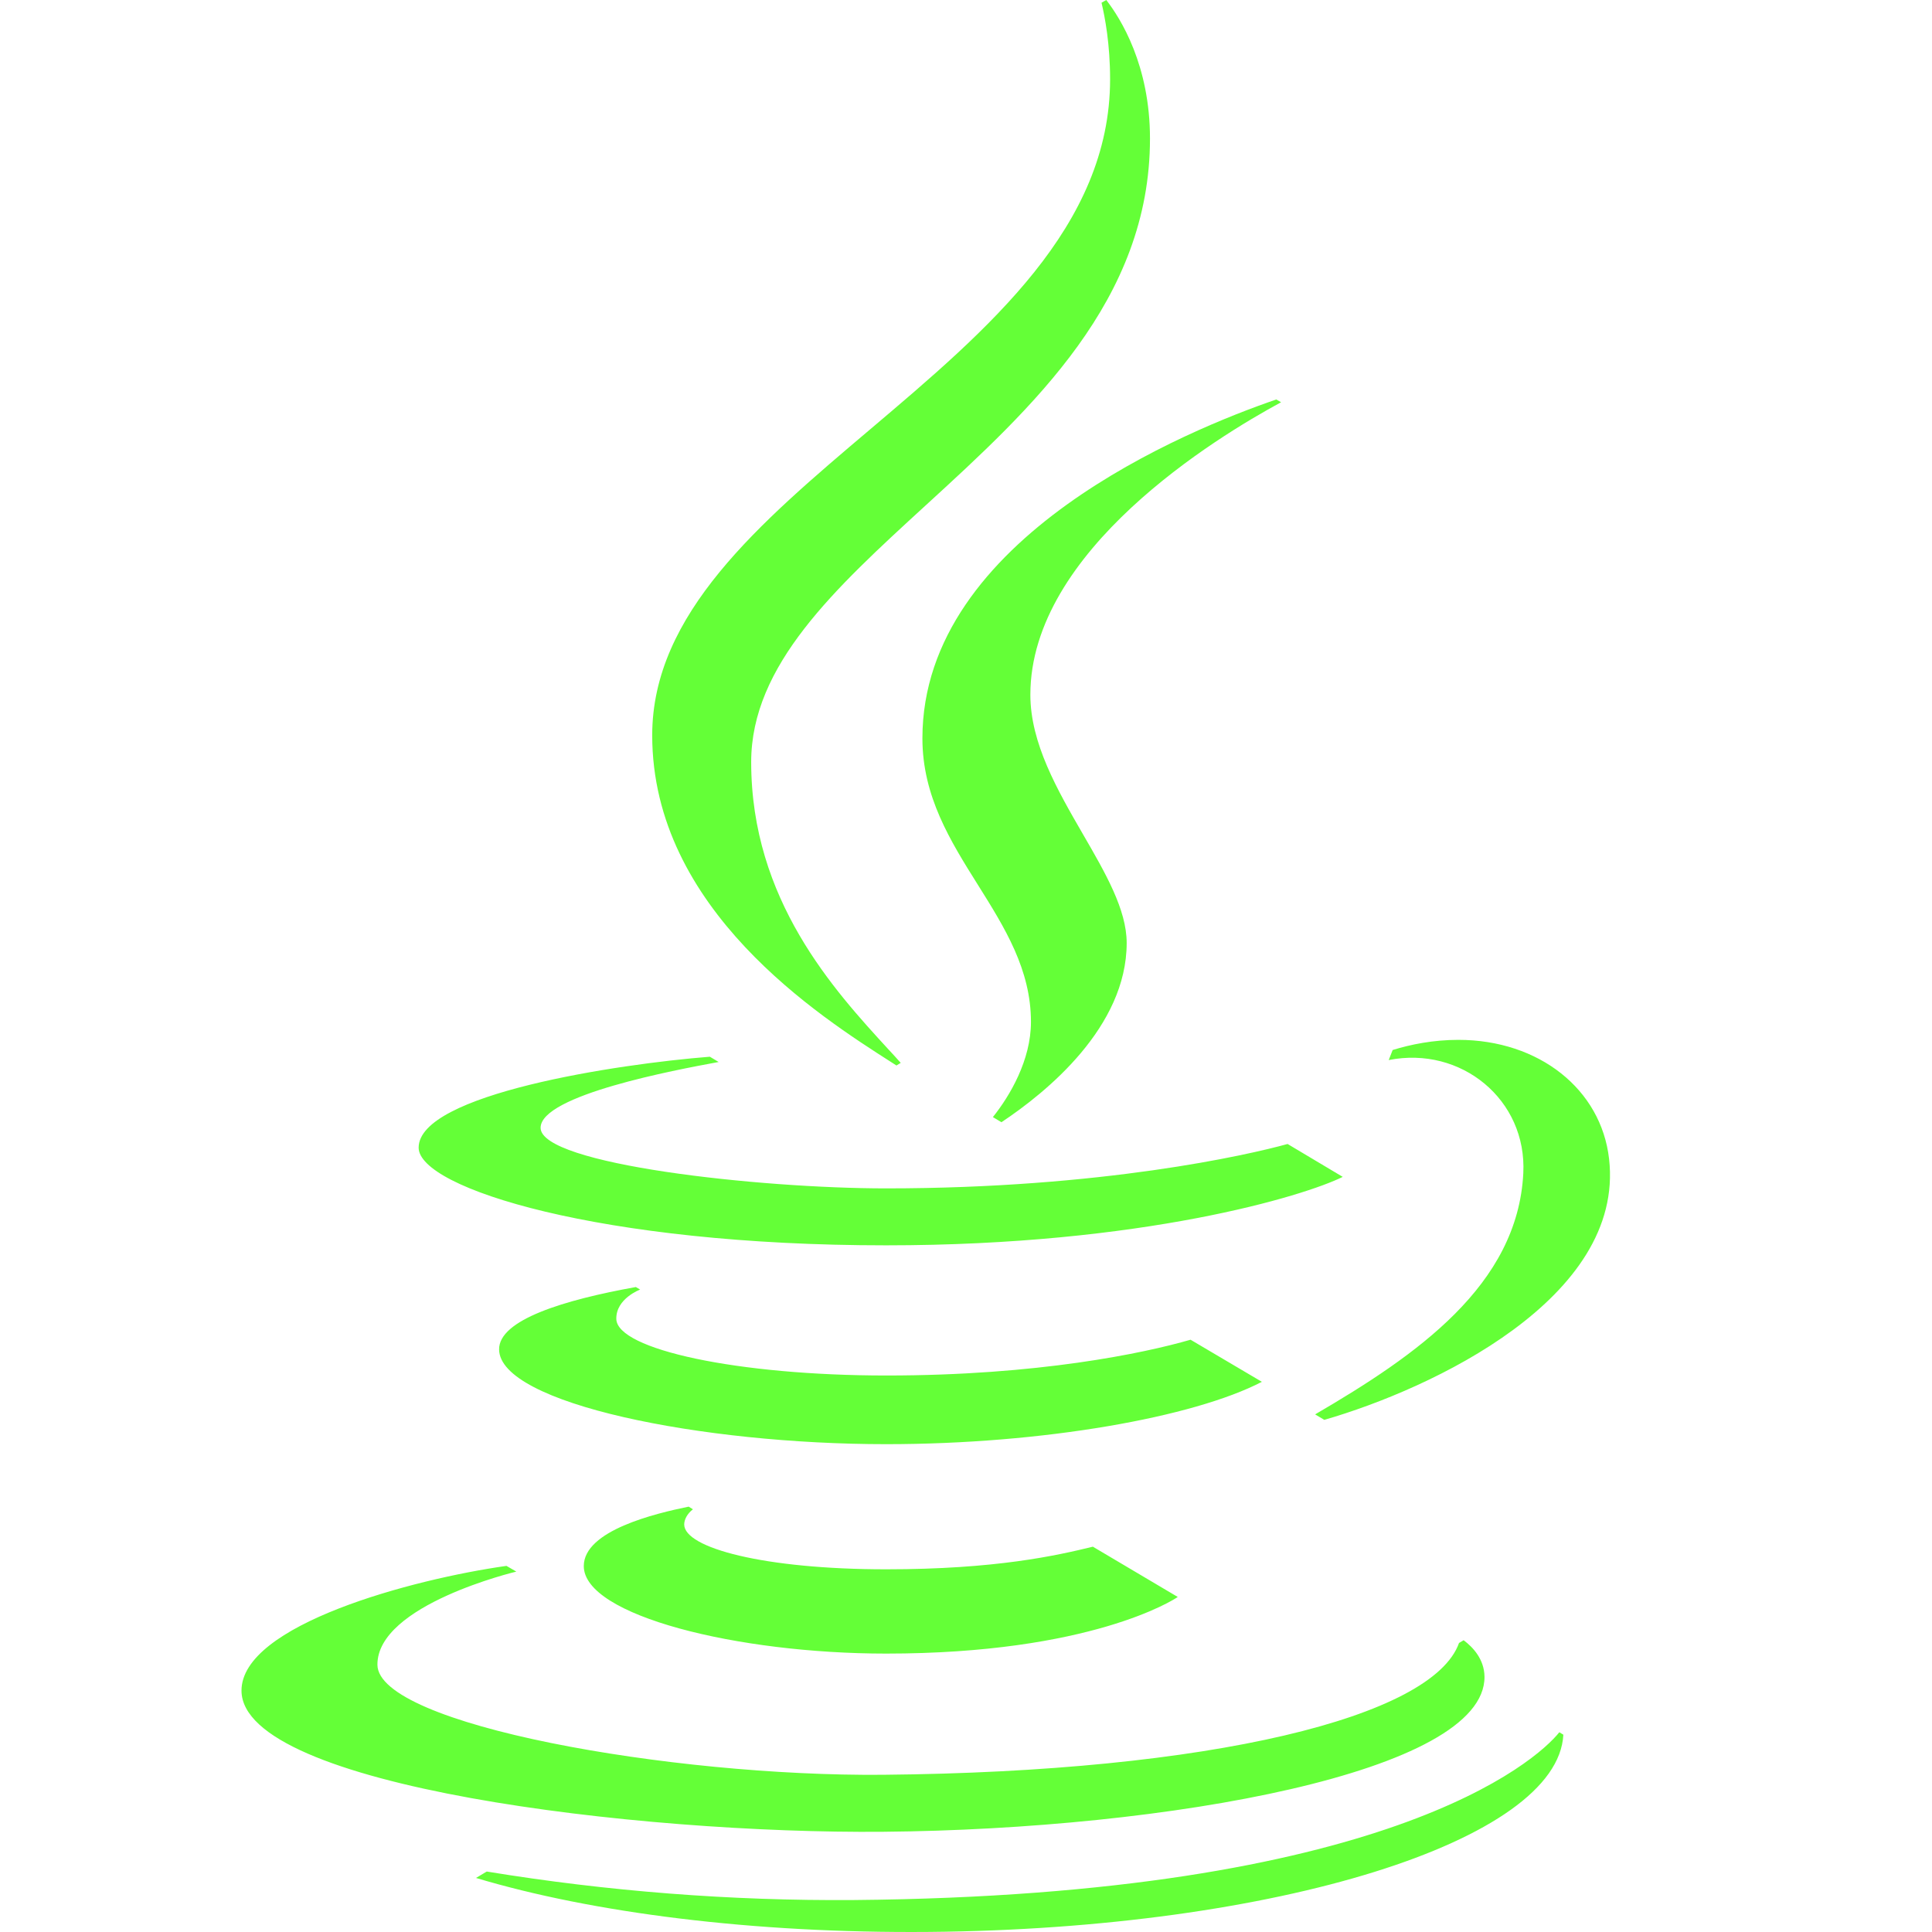
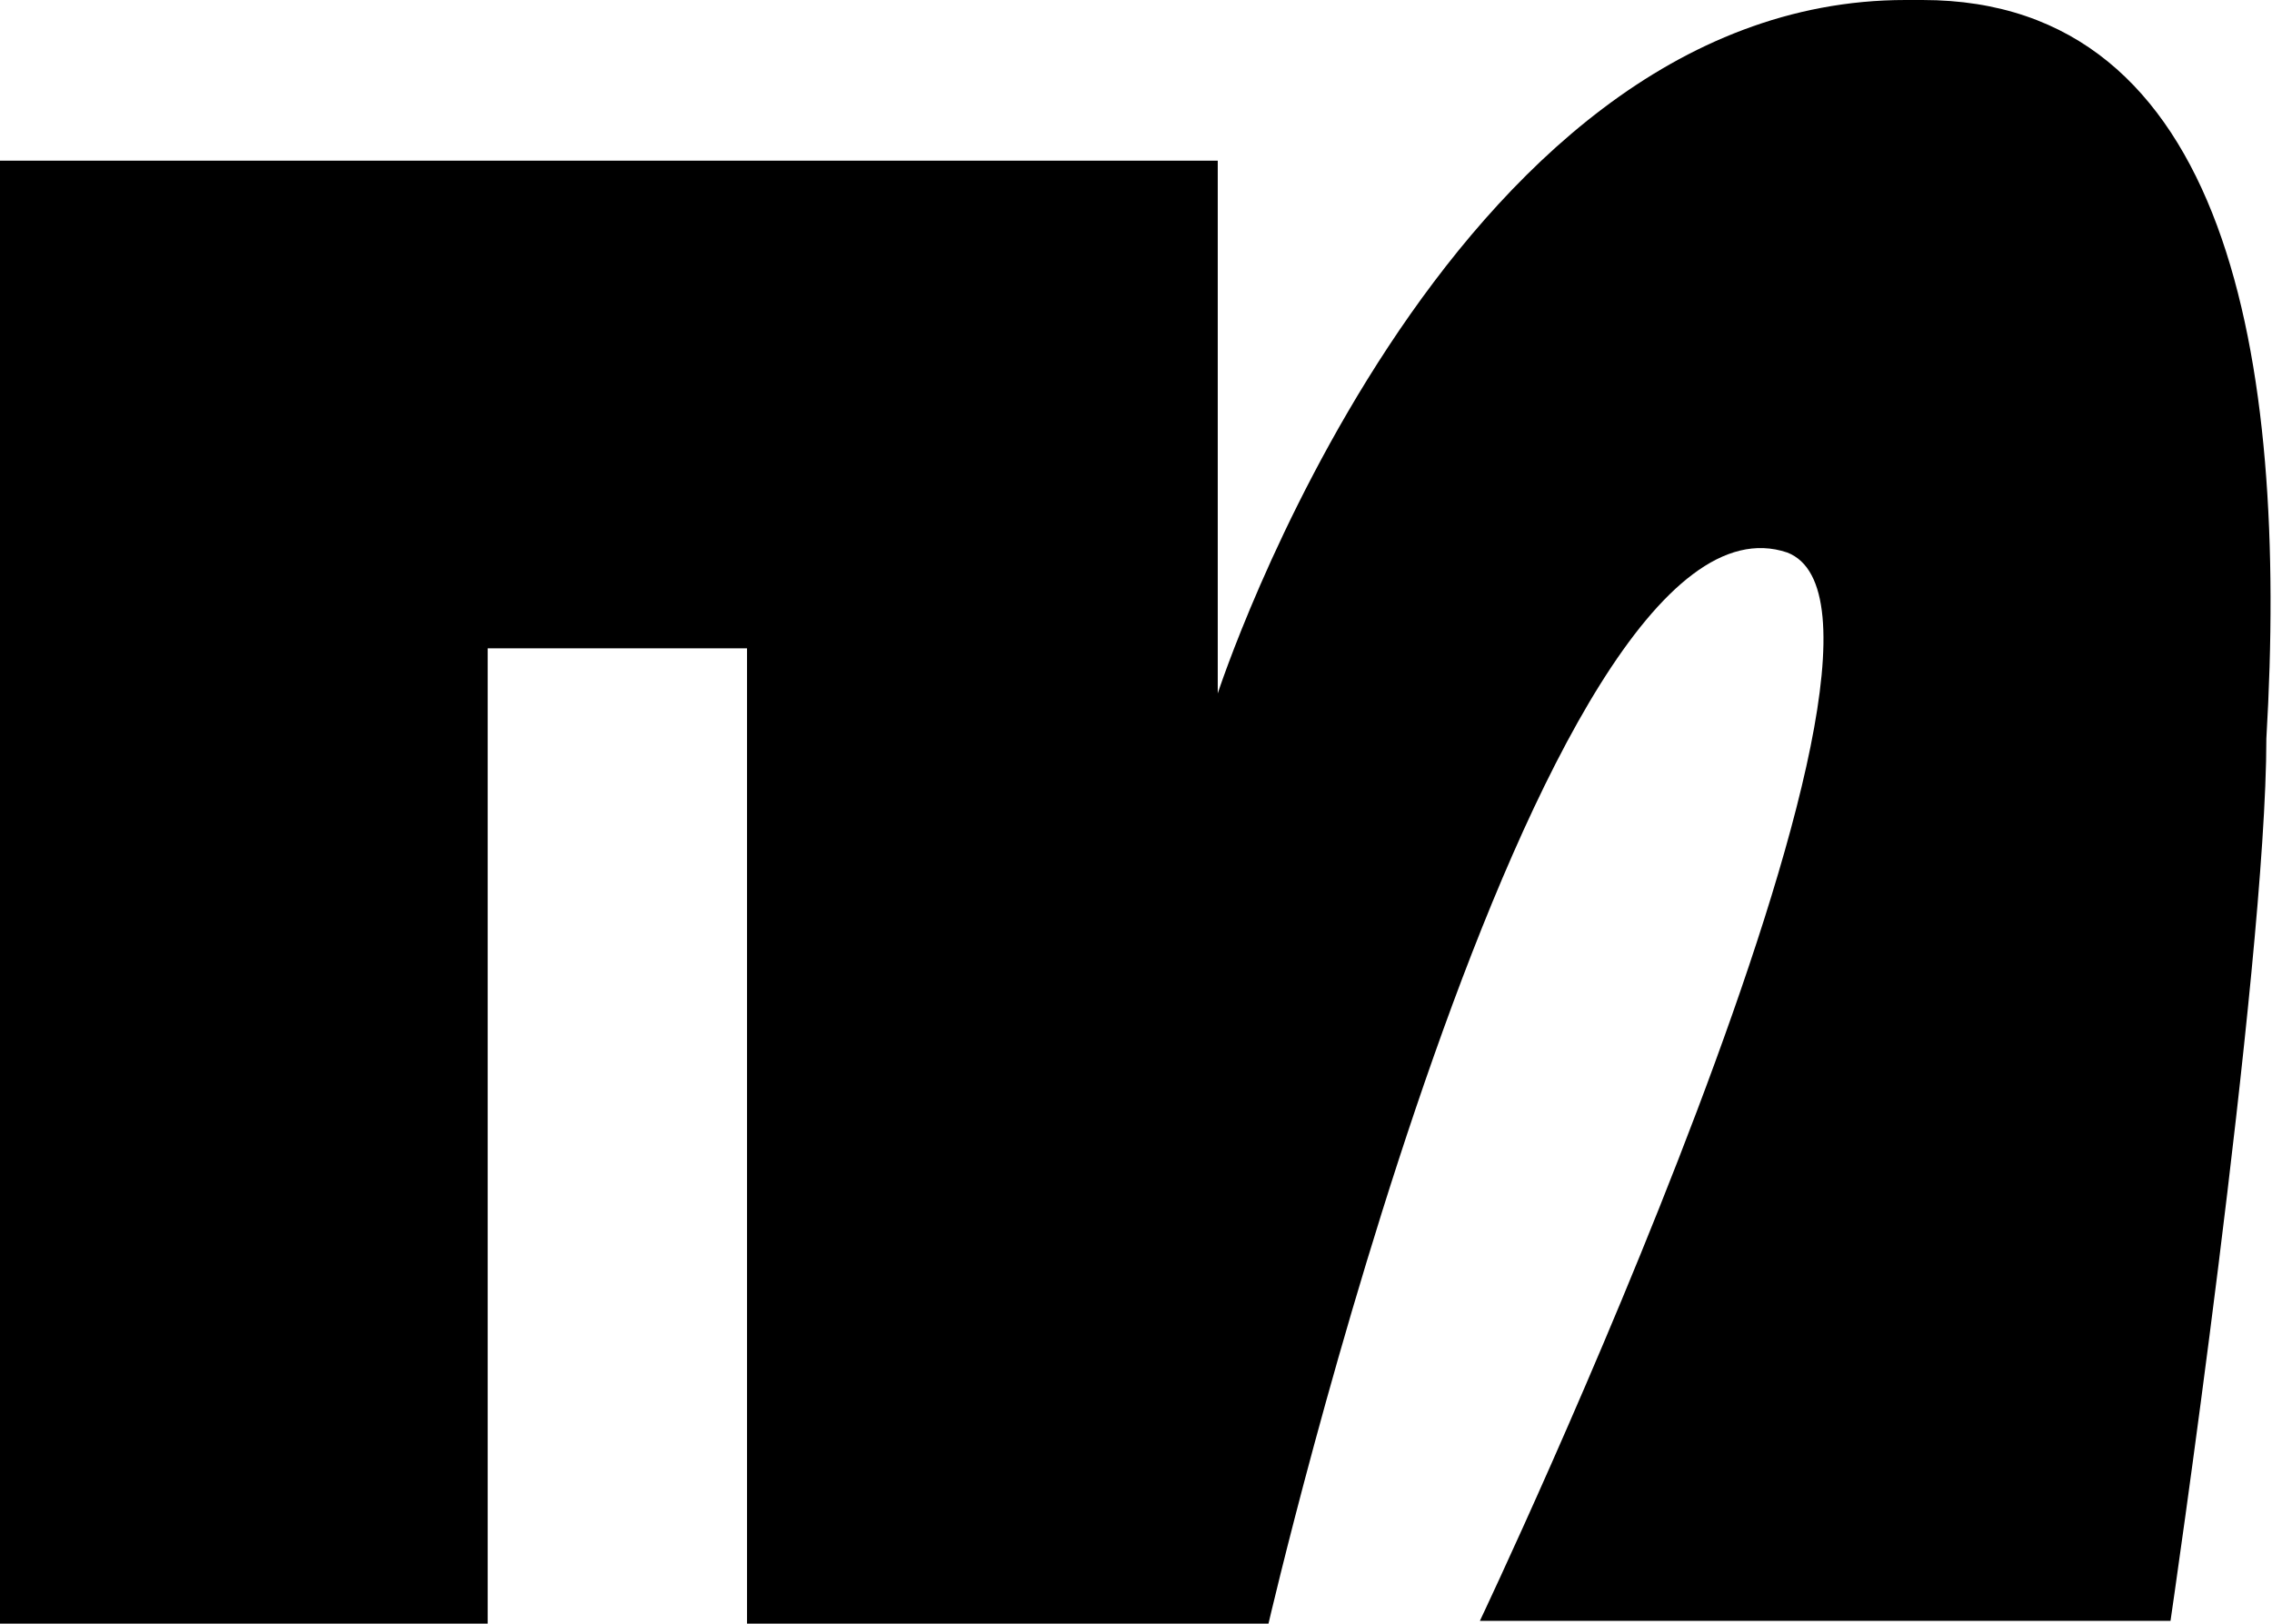
- <svg xmlns="http://www.w3.org/2000/svg" width="48" height="48" viewBox="0 0 48 48" fill="none">
-   <path d="M31.709 9.925L31.828 9.994C30.213 10.867 25.599 13.68 25.599 17.261C25.599 18.469 26.274 19.633 26.907 20.728C27.465 21.692 27.992 22.599 27.992 23.428C27.992 25.515 26.004 27.135 24.881 27.881L24.668 27.754C25.092 27.224 25.614 26.337 25.614 25.39C25.614 24.086 24.96 23.044 24.297 21.986C23.612 20.894 22.917 19.784 22.917 18.344C22.917 13.346 29.553 10.664 31.709 9.925ZM22.985 12.568C25.655 10.125 28.571 7.456 28.571 3.441C28.571 1.625 27.845 0.464 27.485 0L27.367 0.068C27.453 0.43 27.58 1.097 27.58 1.969C27.58 5.624 24.551 8.184 21.62 10.666C18.869 12.995 16.204 15.25 16.204 18.268C16.204 22.597 20.376 25.259 22.137 26.385L22.272 26.472L22.378 26.407C22.283 26.299 22.182 26.188 22.076 26.075C20.721 24.599 18.663 22.359 18.663 18.933C18.663 16.528 20.736 14.628 22.985 12.568ZM22.024 34.174C25.782 34.174 28.411 33.623 29.579 33.285L31.351 34.331C29.662 35.21 25.917 35.88 22.016 35.88C17.429 35.88 12.415 34.872 12.4 33.529C12.389 32.787 14.029 32.294 15.797 31.976L15.904 32.039C15.904 32.039 15.305 32.26 15.312 32.766C15.32 33.529 18.337 34.174 22.022 34.174M14.504 38.909C14.504 38.021 16.292 37.6 17.11 37.432L17.216 37.498C17.076 37.605 16.999 37.751 16.999 37.875C16.999 38.457 18.98 38.989 22.018 38.989C24.741 38.989 26.253 38.647 27.152 38.427L29.261 39.676C29.165 39.746 27.088 41.083 22.014 41.083C18.326 41.083 14.504 40.141 14.504 38.909ZM32.674 35.14C35.188 33.673 37.704 31.937 37.846 29.15C37.94 27.32 36.298 25.979 34.502 26.337L34.598 26.093V26.088C35.049 25.948 35.608 25.835 36.232 25.835C38.241 25.835 39.781 27.067 39.977 28.792C40.373 32.251 35.584 34.501 32.902 35.276L32.674 35.14ZM36.882 41.656C36.903 44.033 29.003 45.447 21.944 45.51C15.849 45.564 6.021 44.387 6 42.01C5.987 40.367 10.261 39.231 12.583 38.904L12.828 39.046C12.828 39.046 9.366 39.868 9.377 41.362C9.389 42.851 16.673 44.14 21.933 44.094C30.081 44.02 35.597 42.662 36.249 40.819L36.364 40.751C36.602 40.93 36.875 41.225 36.882 41.656ZM12.093 46.498C15.107 46.991 18.156 47.228 21.209 47.206C34.434 47.089 38.166 43.761 38.741 43.037L38.841 43.098C38.705 45.732 31.711 47.922 23.085 47.998C18.695 48.037 14.698 47.518 11.826 46.657L12.093 46.498ZM17.636 26.254C15.337 26.435 10.401 27.183 10.401 28.513C10.401 29.521 14.926 30.94 22.016 30.94C28.394 30.94 32.42 29.708 33.36 29.239L31.99 28.422C31.01 28.694 27.369 29.525 22.016 29.525C18.863 29.525 13.431 28.93 13.431 28.02C13.431 27.205 16.82 26.577 17.794 26.396L17.855 26.385L17.636 26.254Z" fill="#64FF37" />
+ <svg xmlns="http://www.w3.org/2000/svg" version="1.1" id="Layer_1" x="0px" y="0px" viewBox="0 0 80.6 57.6" style="enable-background:new 0 0 80.6 57.6;" xml:space="preserve">
+   <g>
+     <path d="M68.2,0h-0.6C51.2,0,43.2,24.6,43.2,24.6V5.7H0v51.9h17.3V23h9.2v34.6H45c0,0,9.5-41,18.4-38c6,2.3-10.9,37.9-10.9,37.9H77   c0,0,3.4-23.2,3.4-31.3C81.2,12.6,79,0,68.2,0">
+   </path>
+   </g>
</svg>
